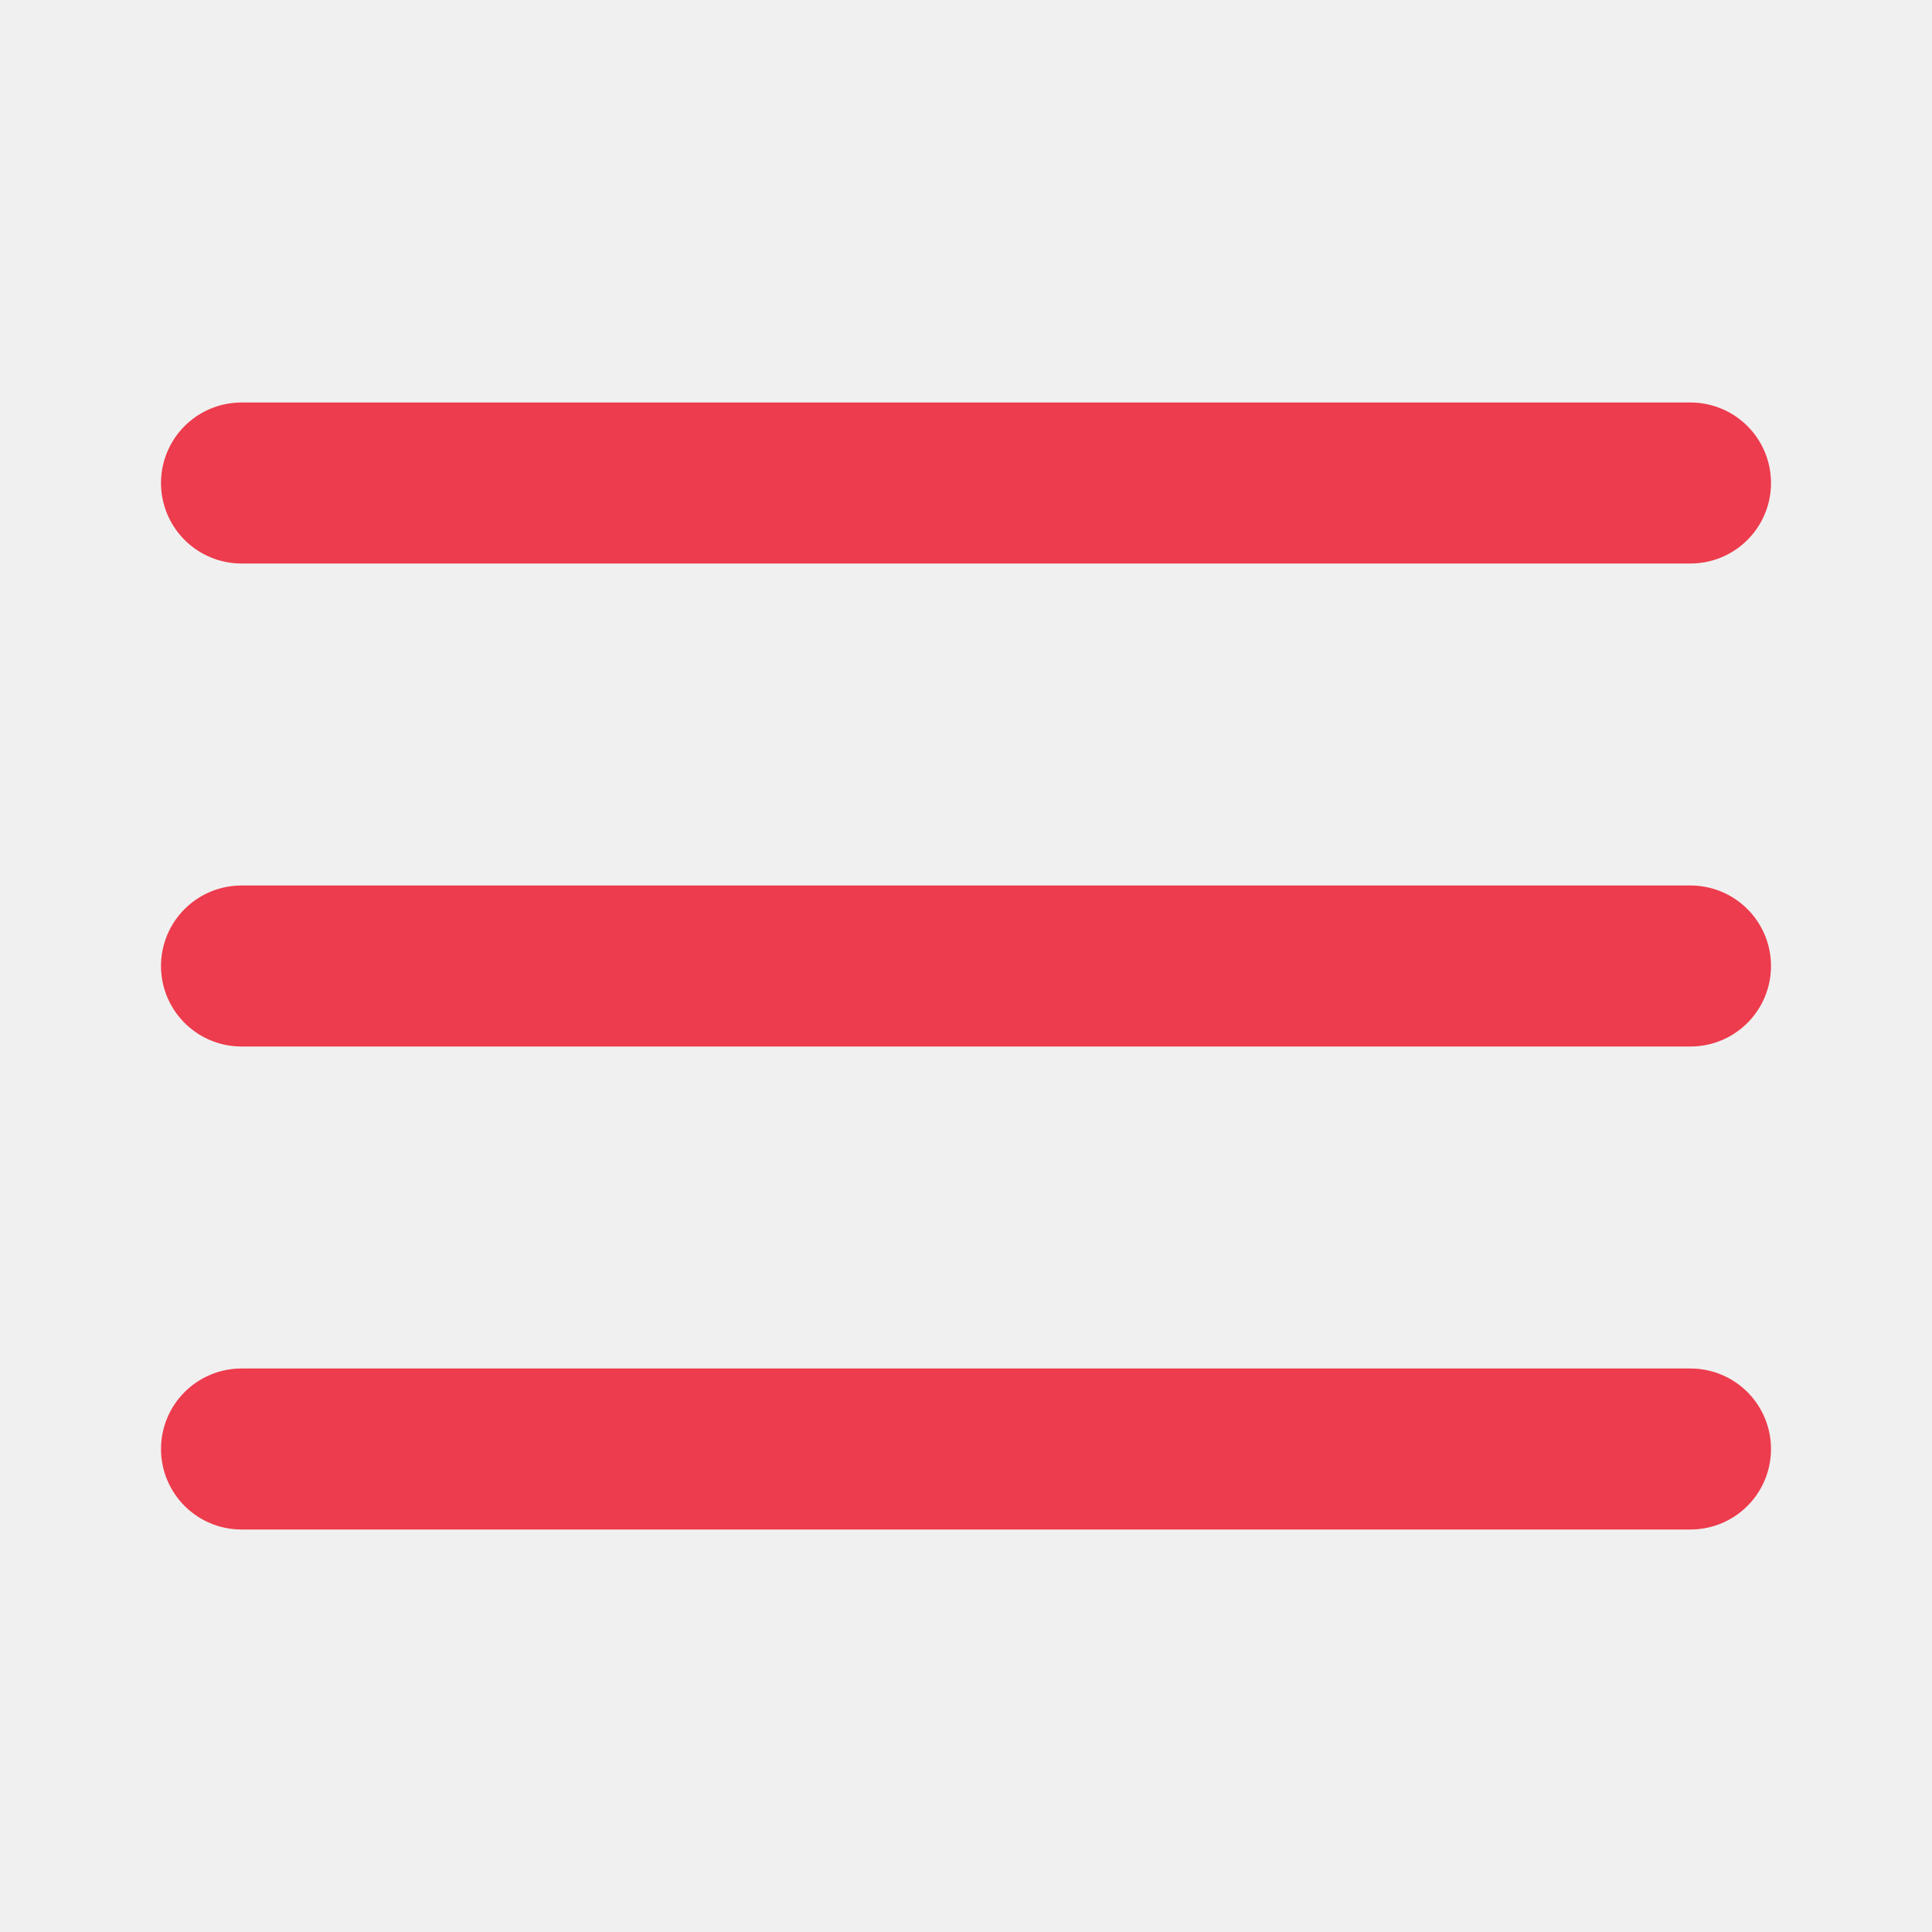
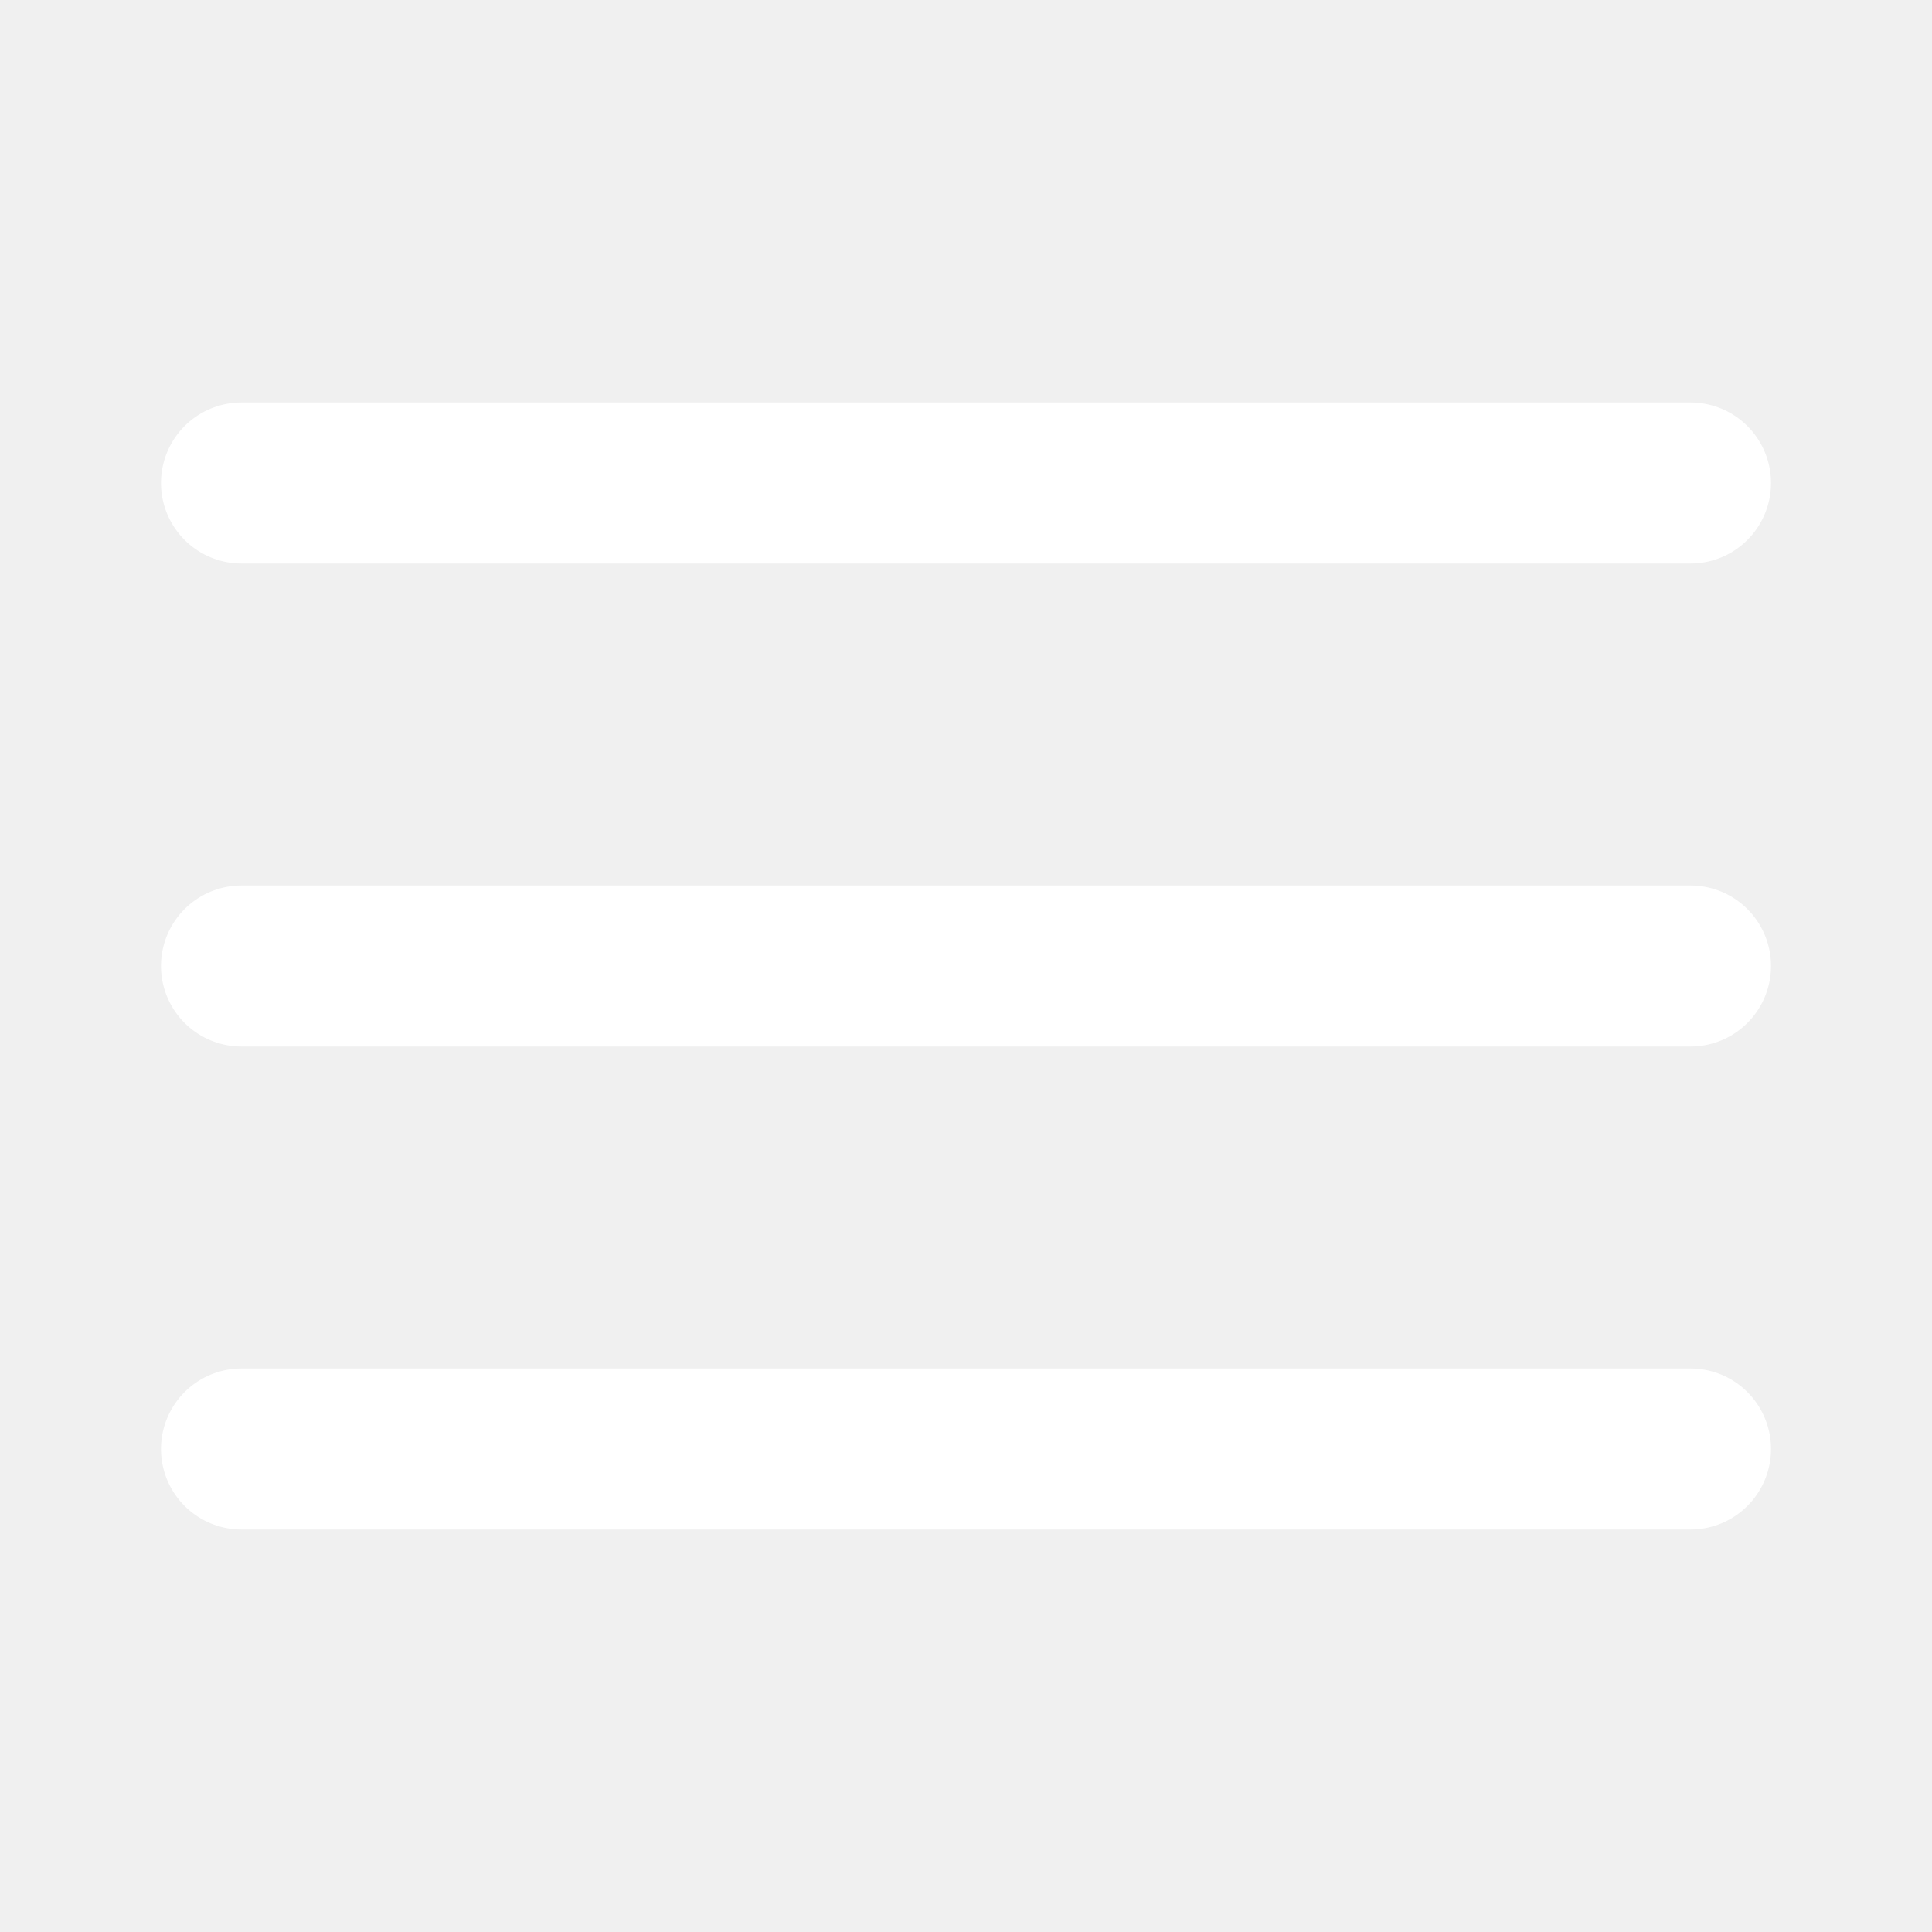
- <svg xmlns="http://www.w3.org/2000/svg" width="24" height="24" viewBox="0 0 24 24" fill="#ed3c4d" stroke="#ed3c4d" stroke-width="2" stroke-linecap="round" stroke-linejoin="round" class="feather feather-menu">
+ <svg xmlns="http://www.w3.org/2000/svg" width="24" height="24" viewBox="0 0 24 24" fill="#ed3c4d" stroke="white" stroke-width="2" stroke-linecap="round" stroke-linejoin="round" class="feather feather-menu">
  <line x1="3" y1="12" x2="21" y2="12" />
  <line x1="3" y1="6" x2="21" y2="6" />
  <line x1="3" y1="18" x2="21" y2="18" />
</svg>
